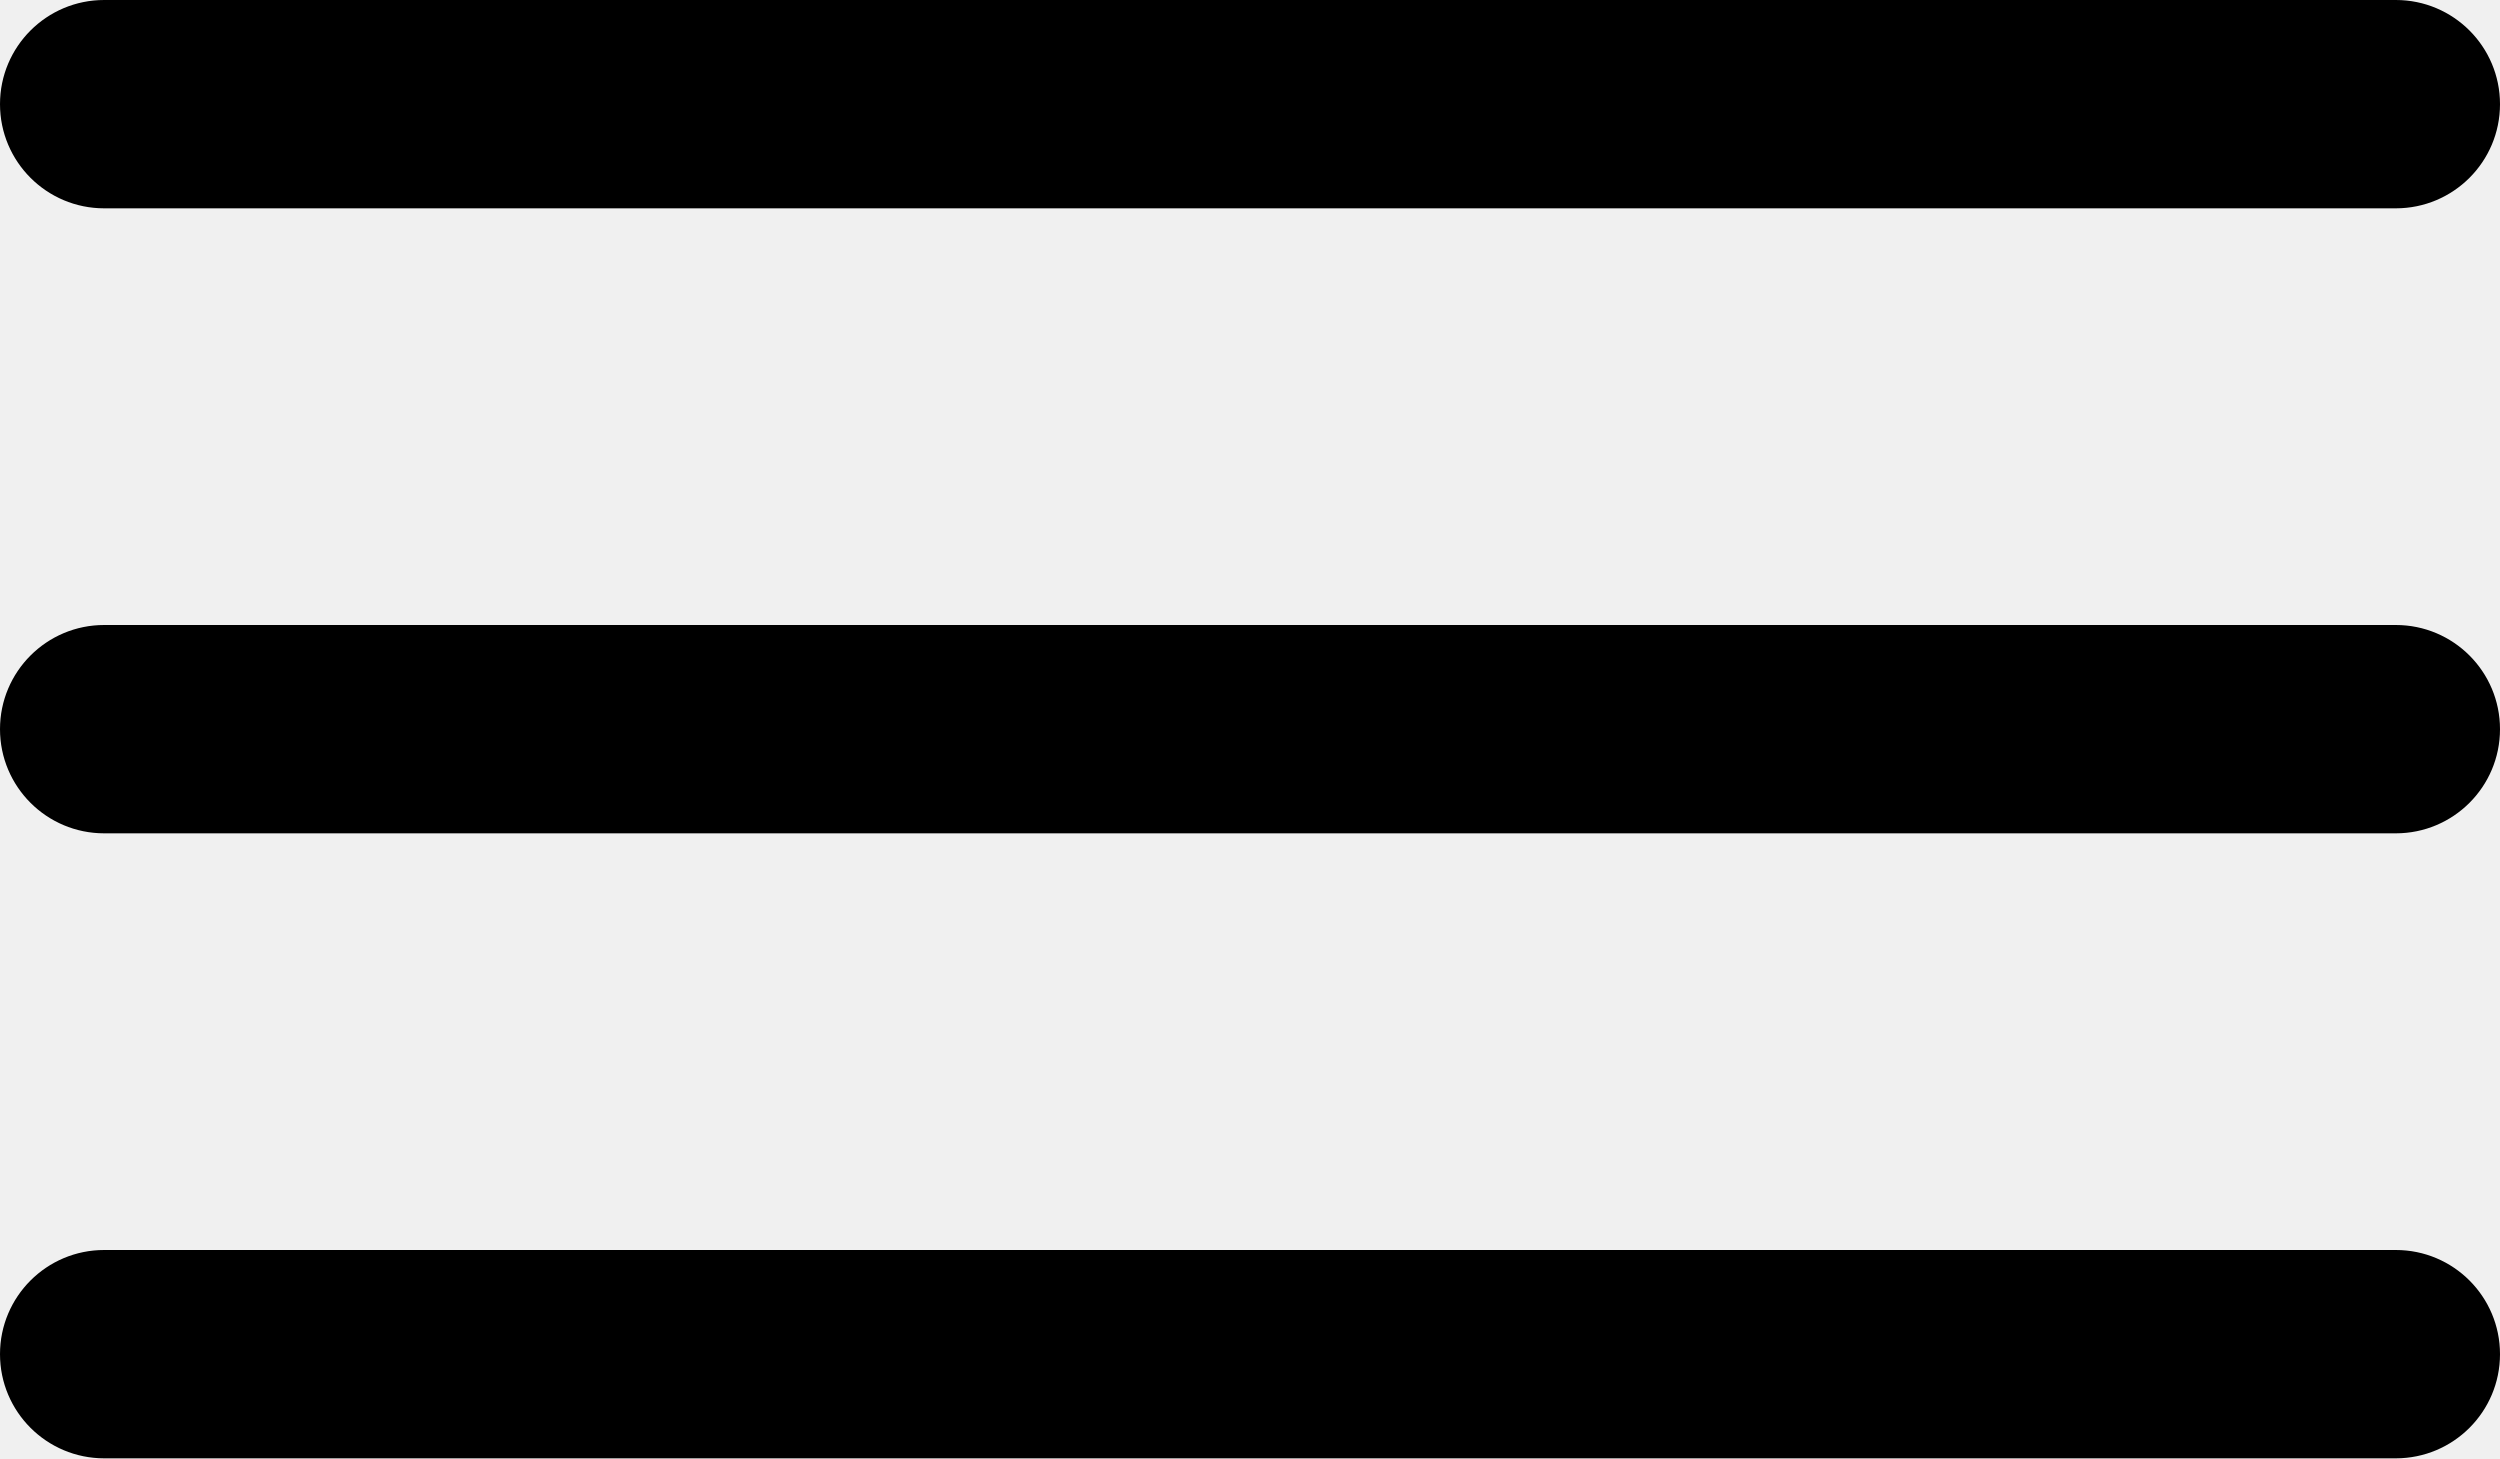
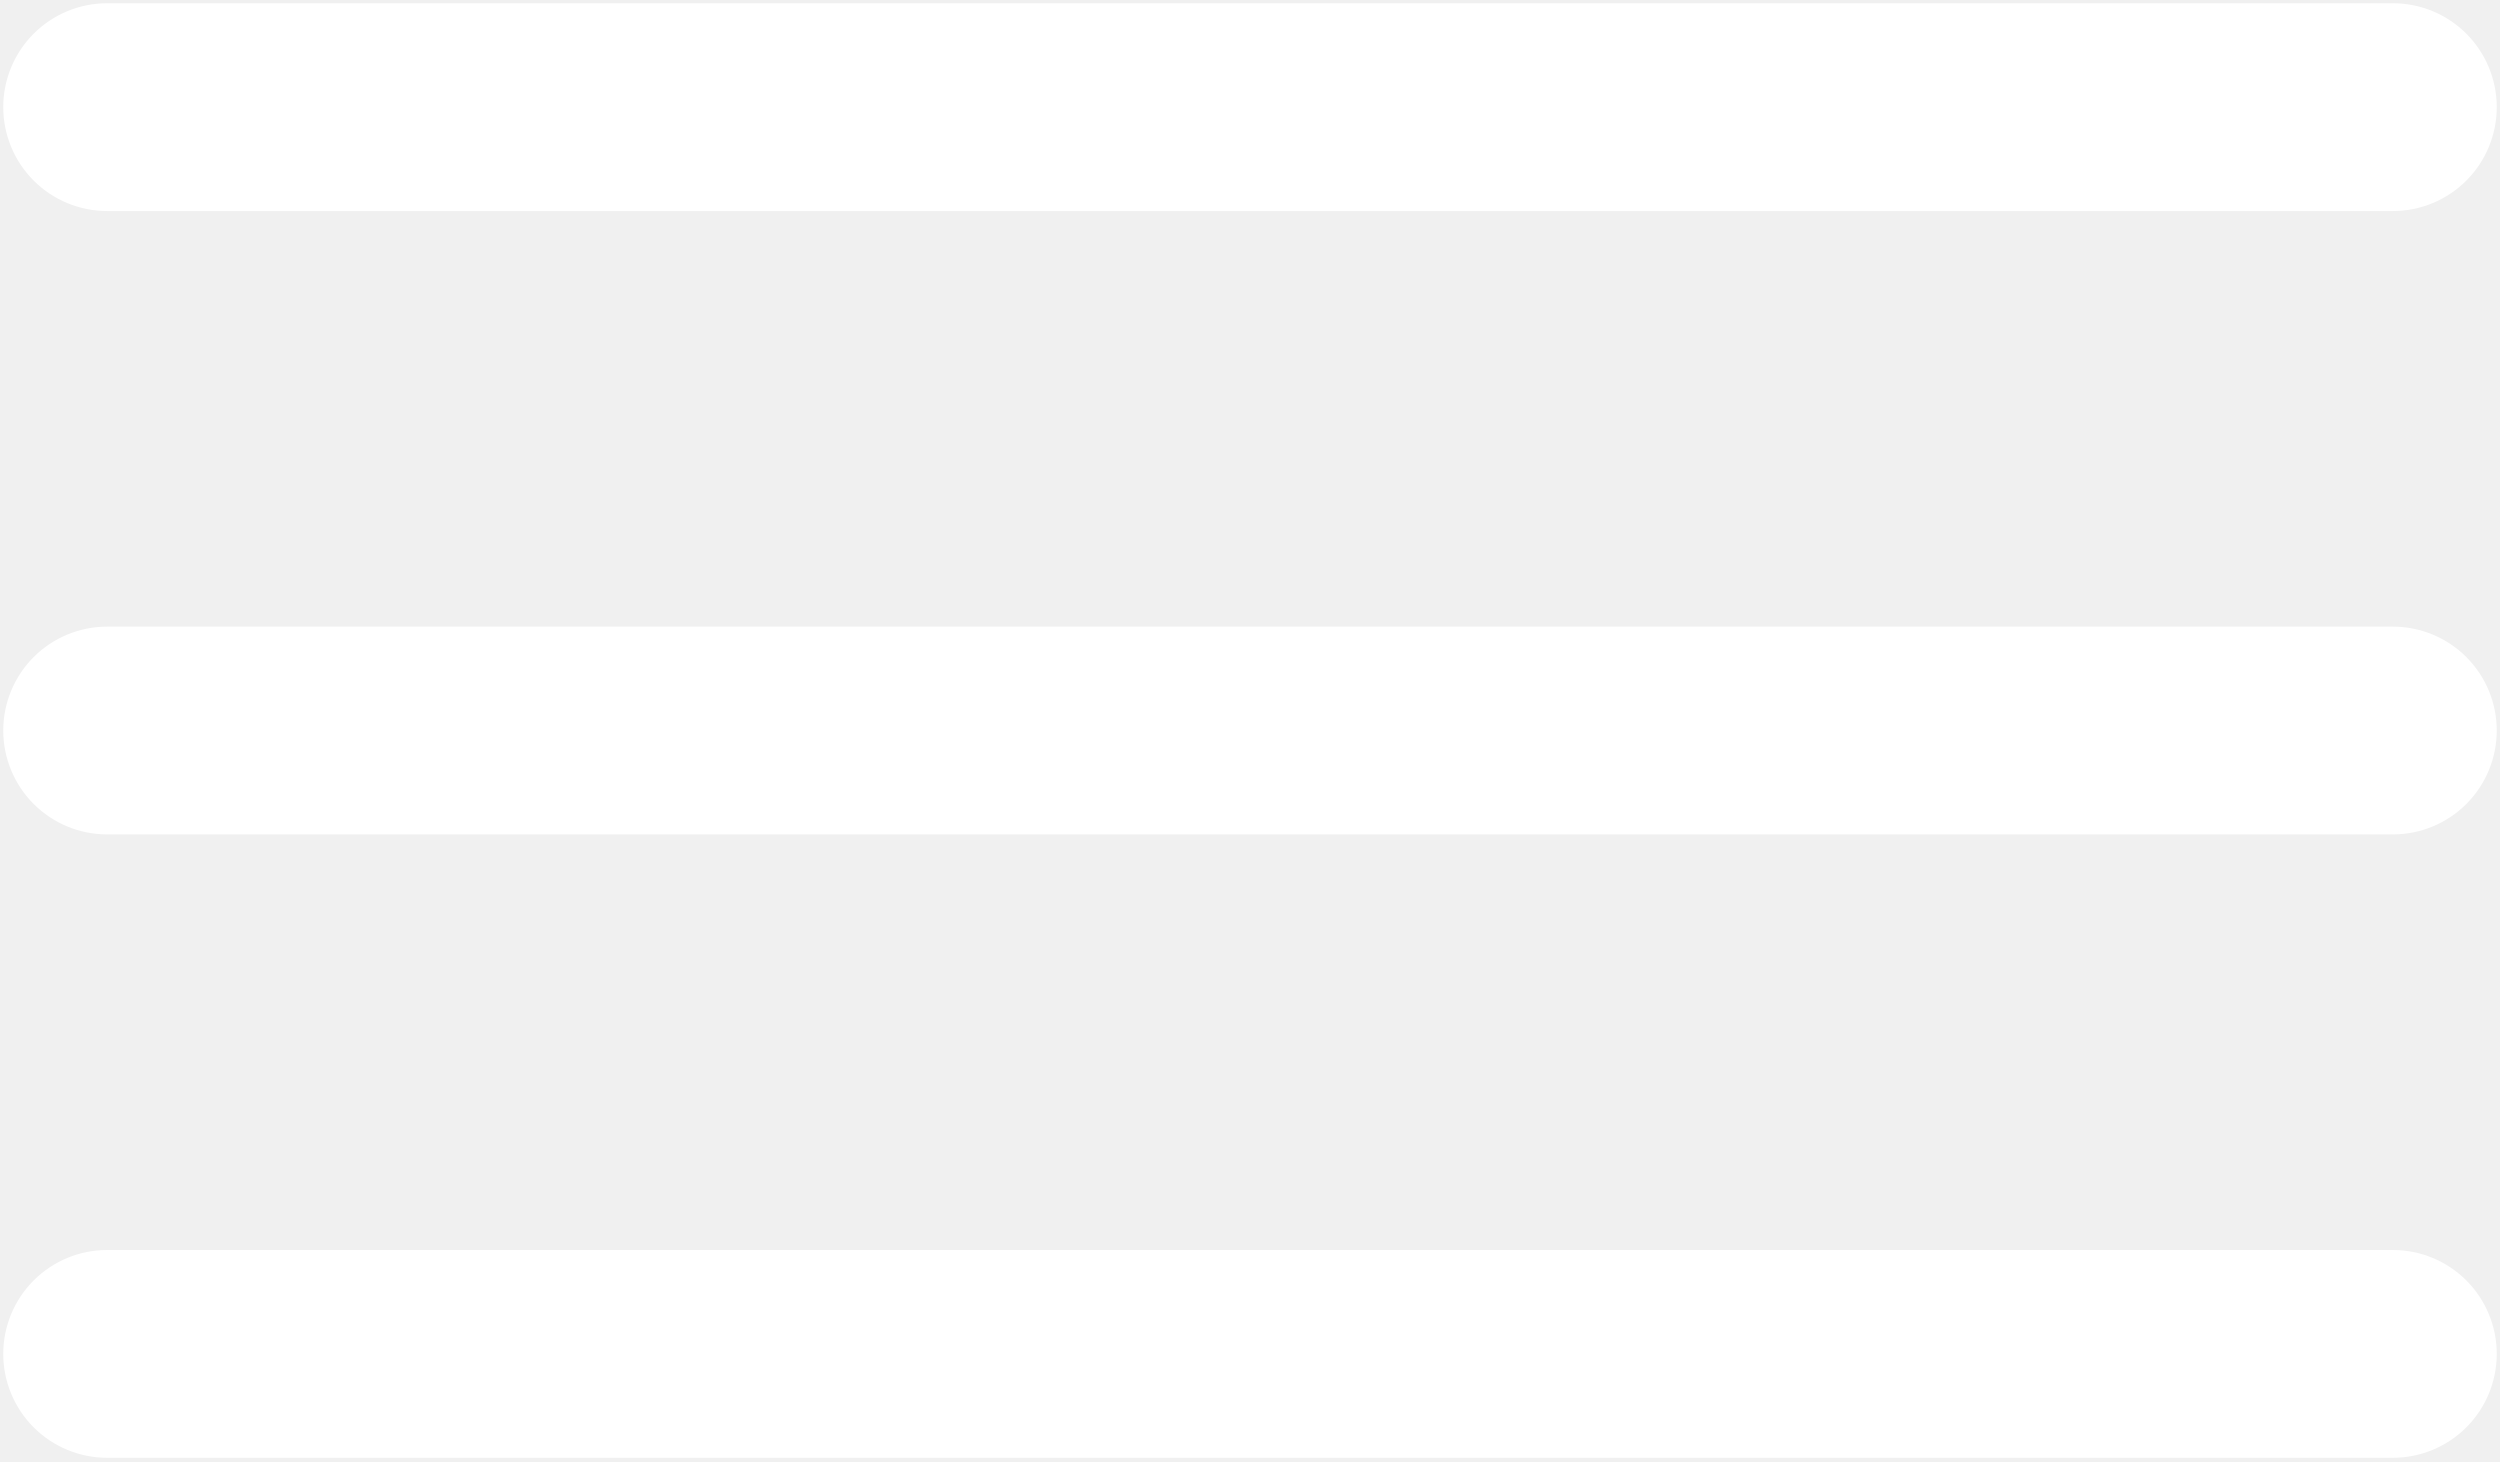
- <svg xmlns="http://www.w3.org/2000/svg" viewBox="0 0 384 224">
-   <g id="Layer_2" data-name="Layer 2">
-     <g id="Layer_1-2" data-name="Layer 1">
-       <g id="burger-closed">
-         <path d="M368,224H16a16,16,0,0,1,0-32H368a16,16,0,0,1,0,32Zm0-96H16a16,16,0,0,1,0-32H368a16,16,0,0,1,0,32Zm0-96H16A16,16,0,0,1,16,0H368a16,16,0,0,1,0,32Z" />
-       </g>
-     </g>
-   </g>
+ <svg xmlns="http://www.w3.org/2000/svg" width="385" height="225" viewBox="0 0 385 225" fill="none">
+   <path d="M368.5 224.5H16.5C12.257 224.5 8.187 222.814 5.186 219.814C2.186 216.813 0.5 212.743 0.5 208.5C0.5 204.257 2.186 200.187 5.186 197.186C8.187 194.186 12.257 192.5 16.5 192.5H368.5C372.743 192.5 376.813 194.186 379.814 197.186C382.814 200.187 384.5 204.257 384.5 208.5C384.5 212.743 382.814 216.813 379.814 219.814C376.813 222.814 372.743 224.5 368.5 224.5ZM368.5 128.5H16.5C12.257 128.5 8.187 126.814 5.186 123.814C2.186 120.813 0.5 116.743 0.5 112.5C0.5 108.257 2.186 104.187 5.186 101.186C8.187 98.186 12.257 96.5 16.5 96.5H368.5C372.743 96.5 376.813 98.186 379.814 101.186C382.814 104.187 384.5 108.257 384.5 112.5C384.5 116.743 382.814 120.813 379.814 123.814C376.813 126.814 372.743 128.5 368.5 128.5ZM368.5 32.5H16.5C12.257 32.5 8.187 30.814 5.186 27.814C2.186 24.813 0.5 20.744 0.5 16.5C0.5 12.257 2.186 8.187 5.186 5.186C8.187 2.186 12.257 0.5 16.5 0.5L368.5 0.5C372.743 0.5 376.813 2.186 379.814 5.186C382.814 8.187 384.5 12.257 384.5 16.5C384.5 20.744 382.814 24.813 379.814 27.814C376.813 30.814 372.743 32.5 368.5 32.5Z" fill="white" />
</svg>
